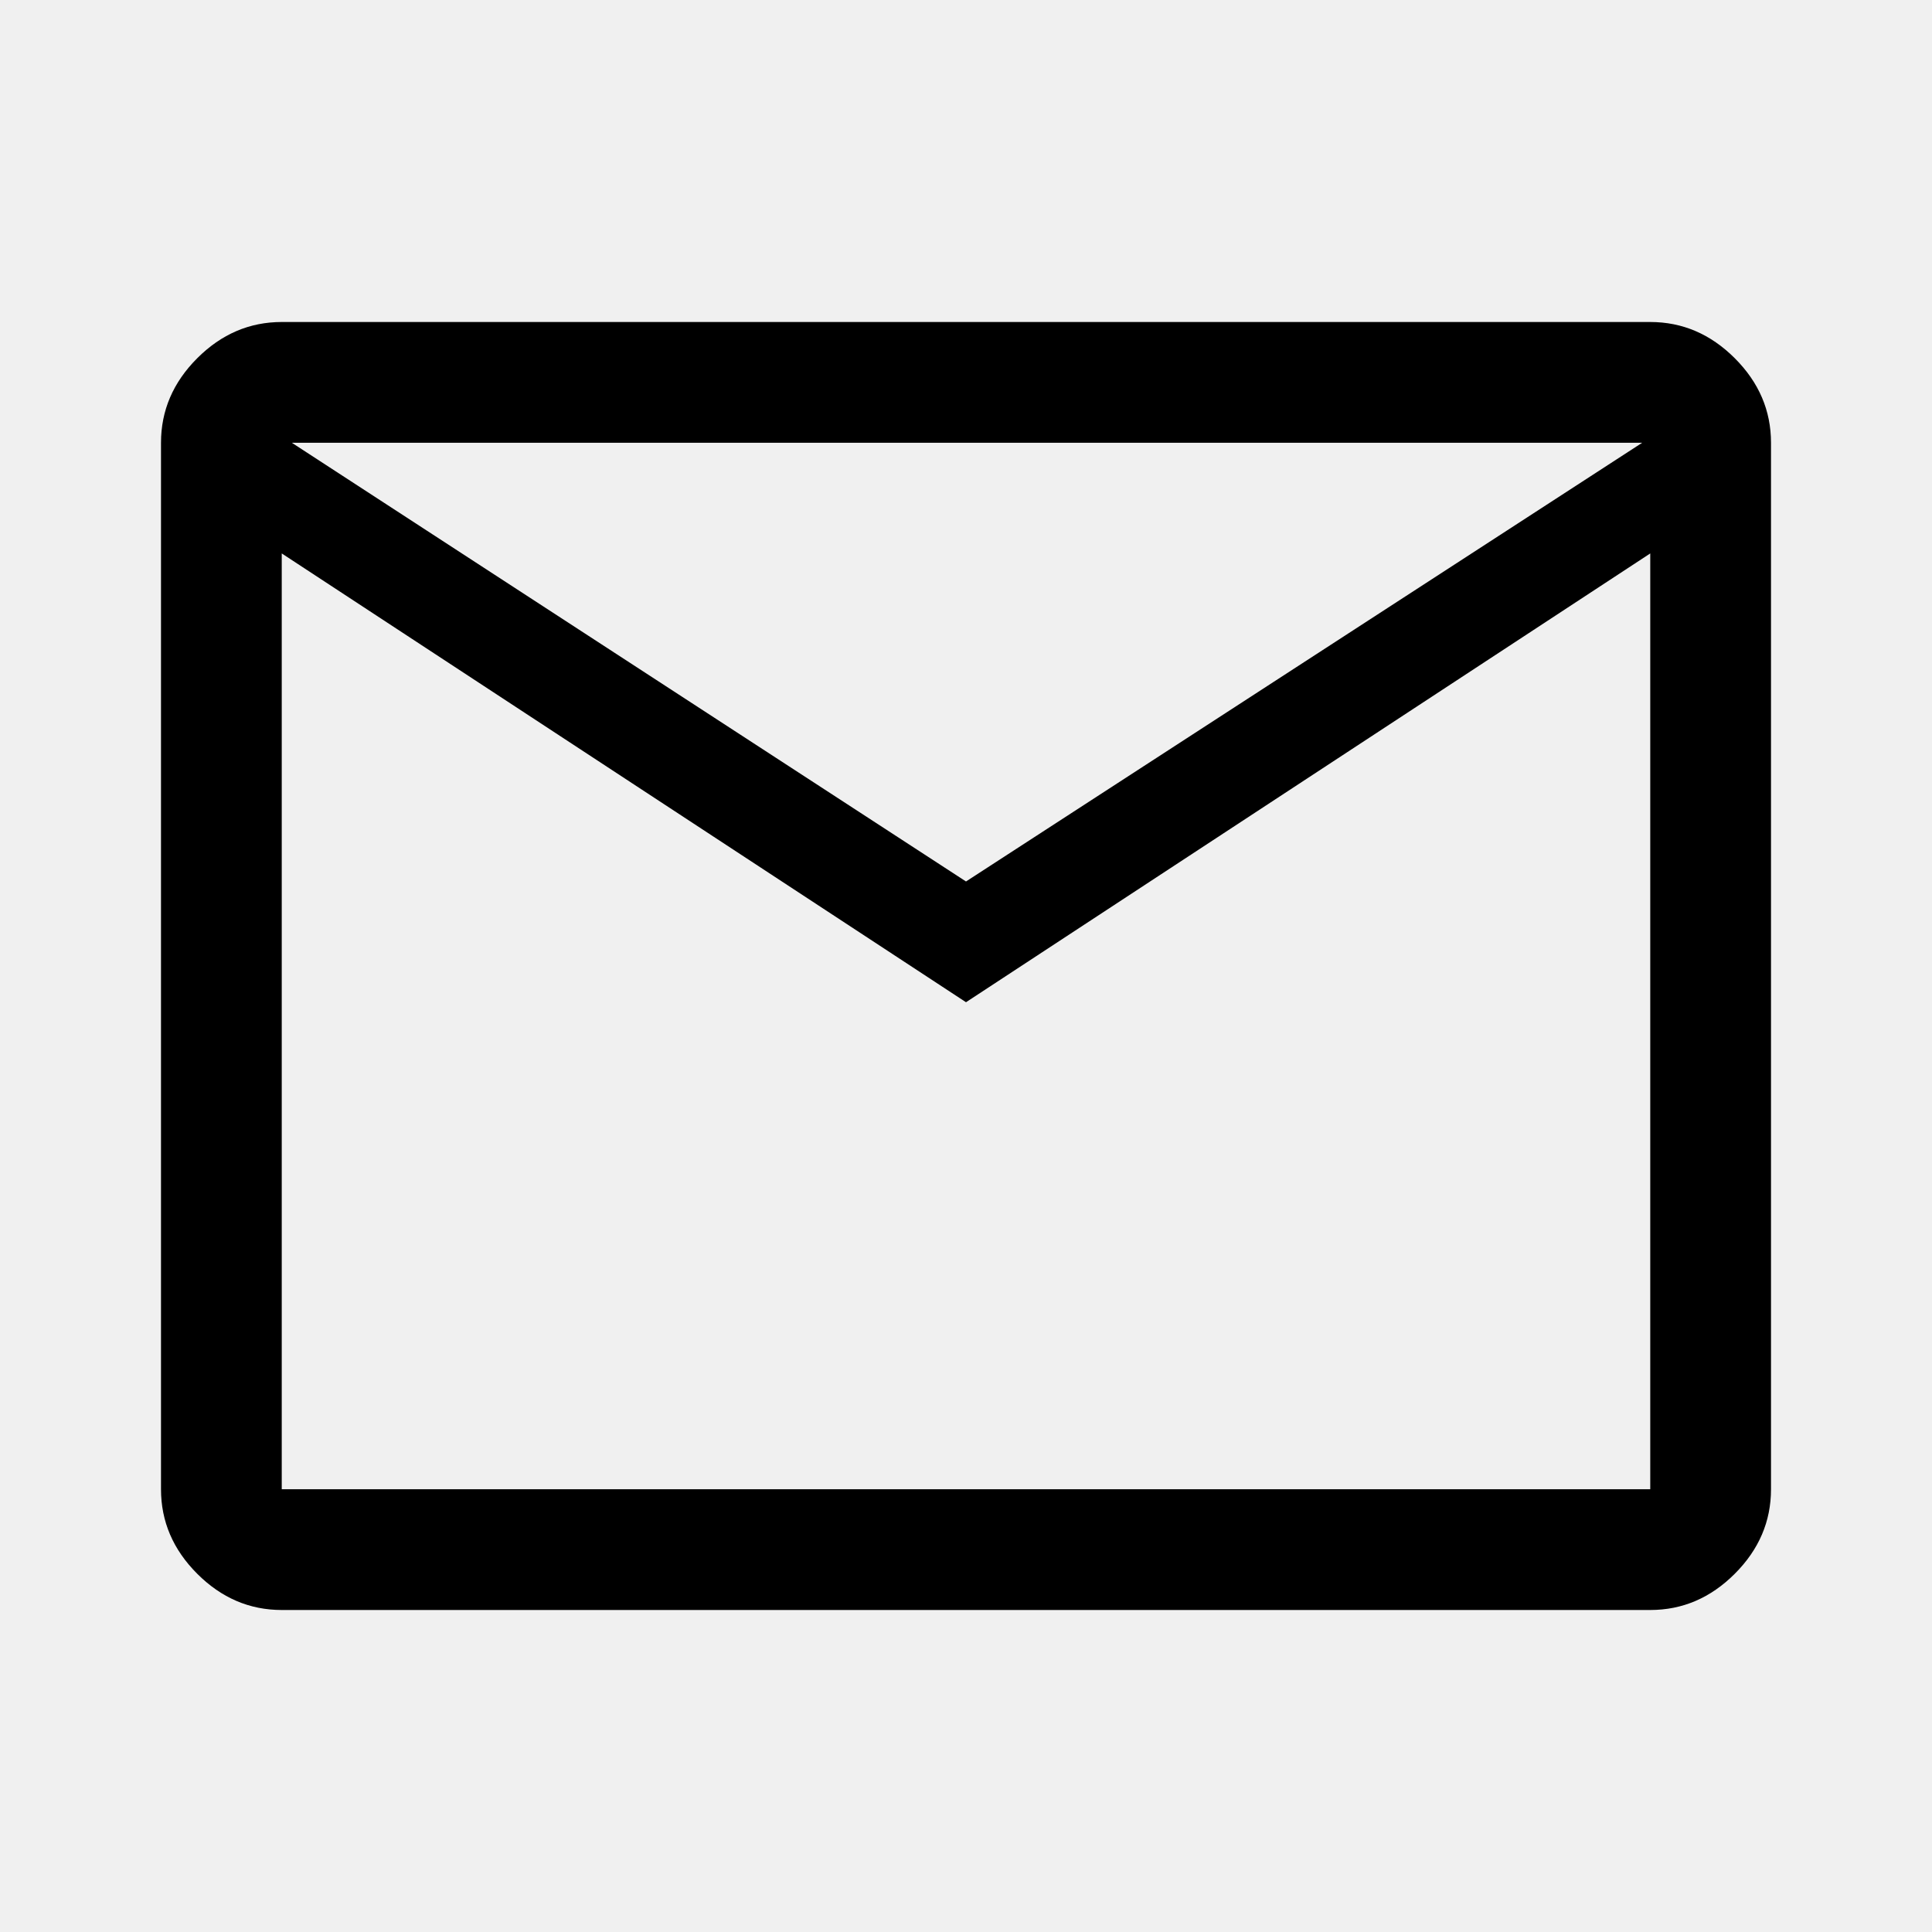
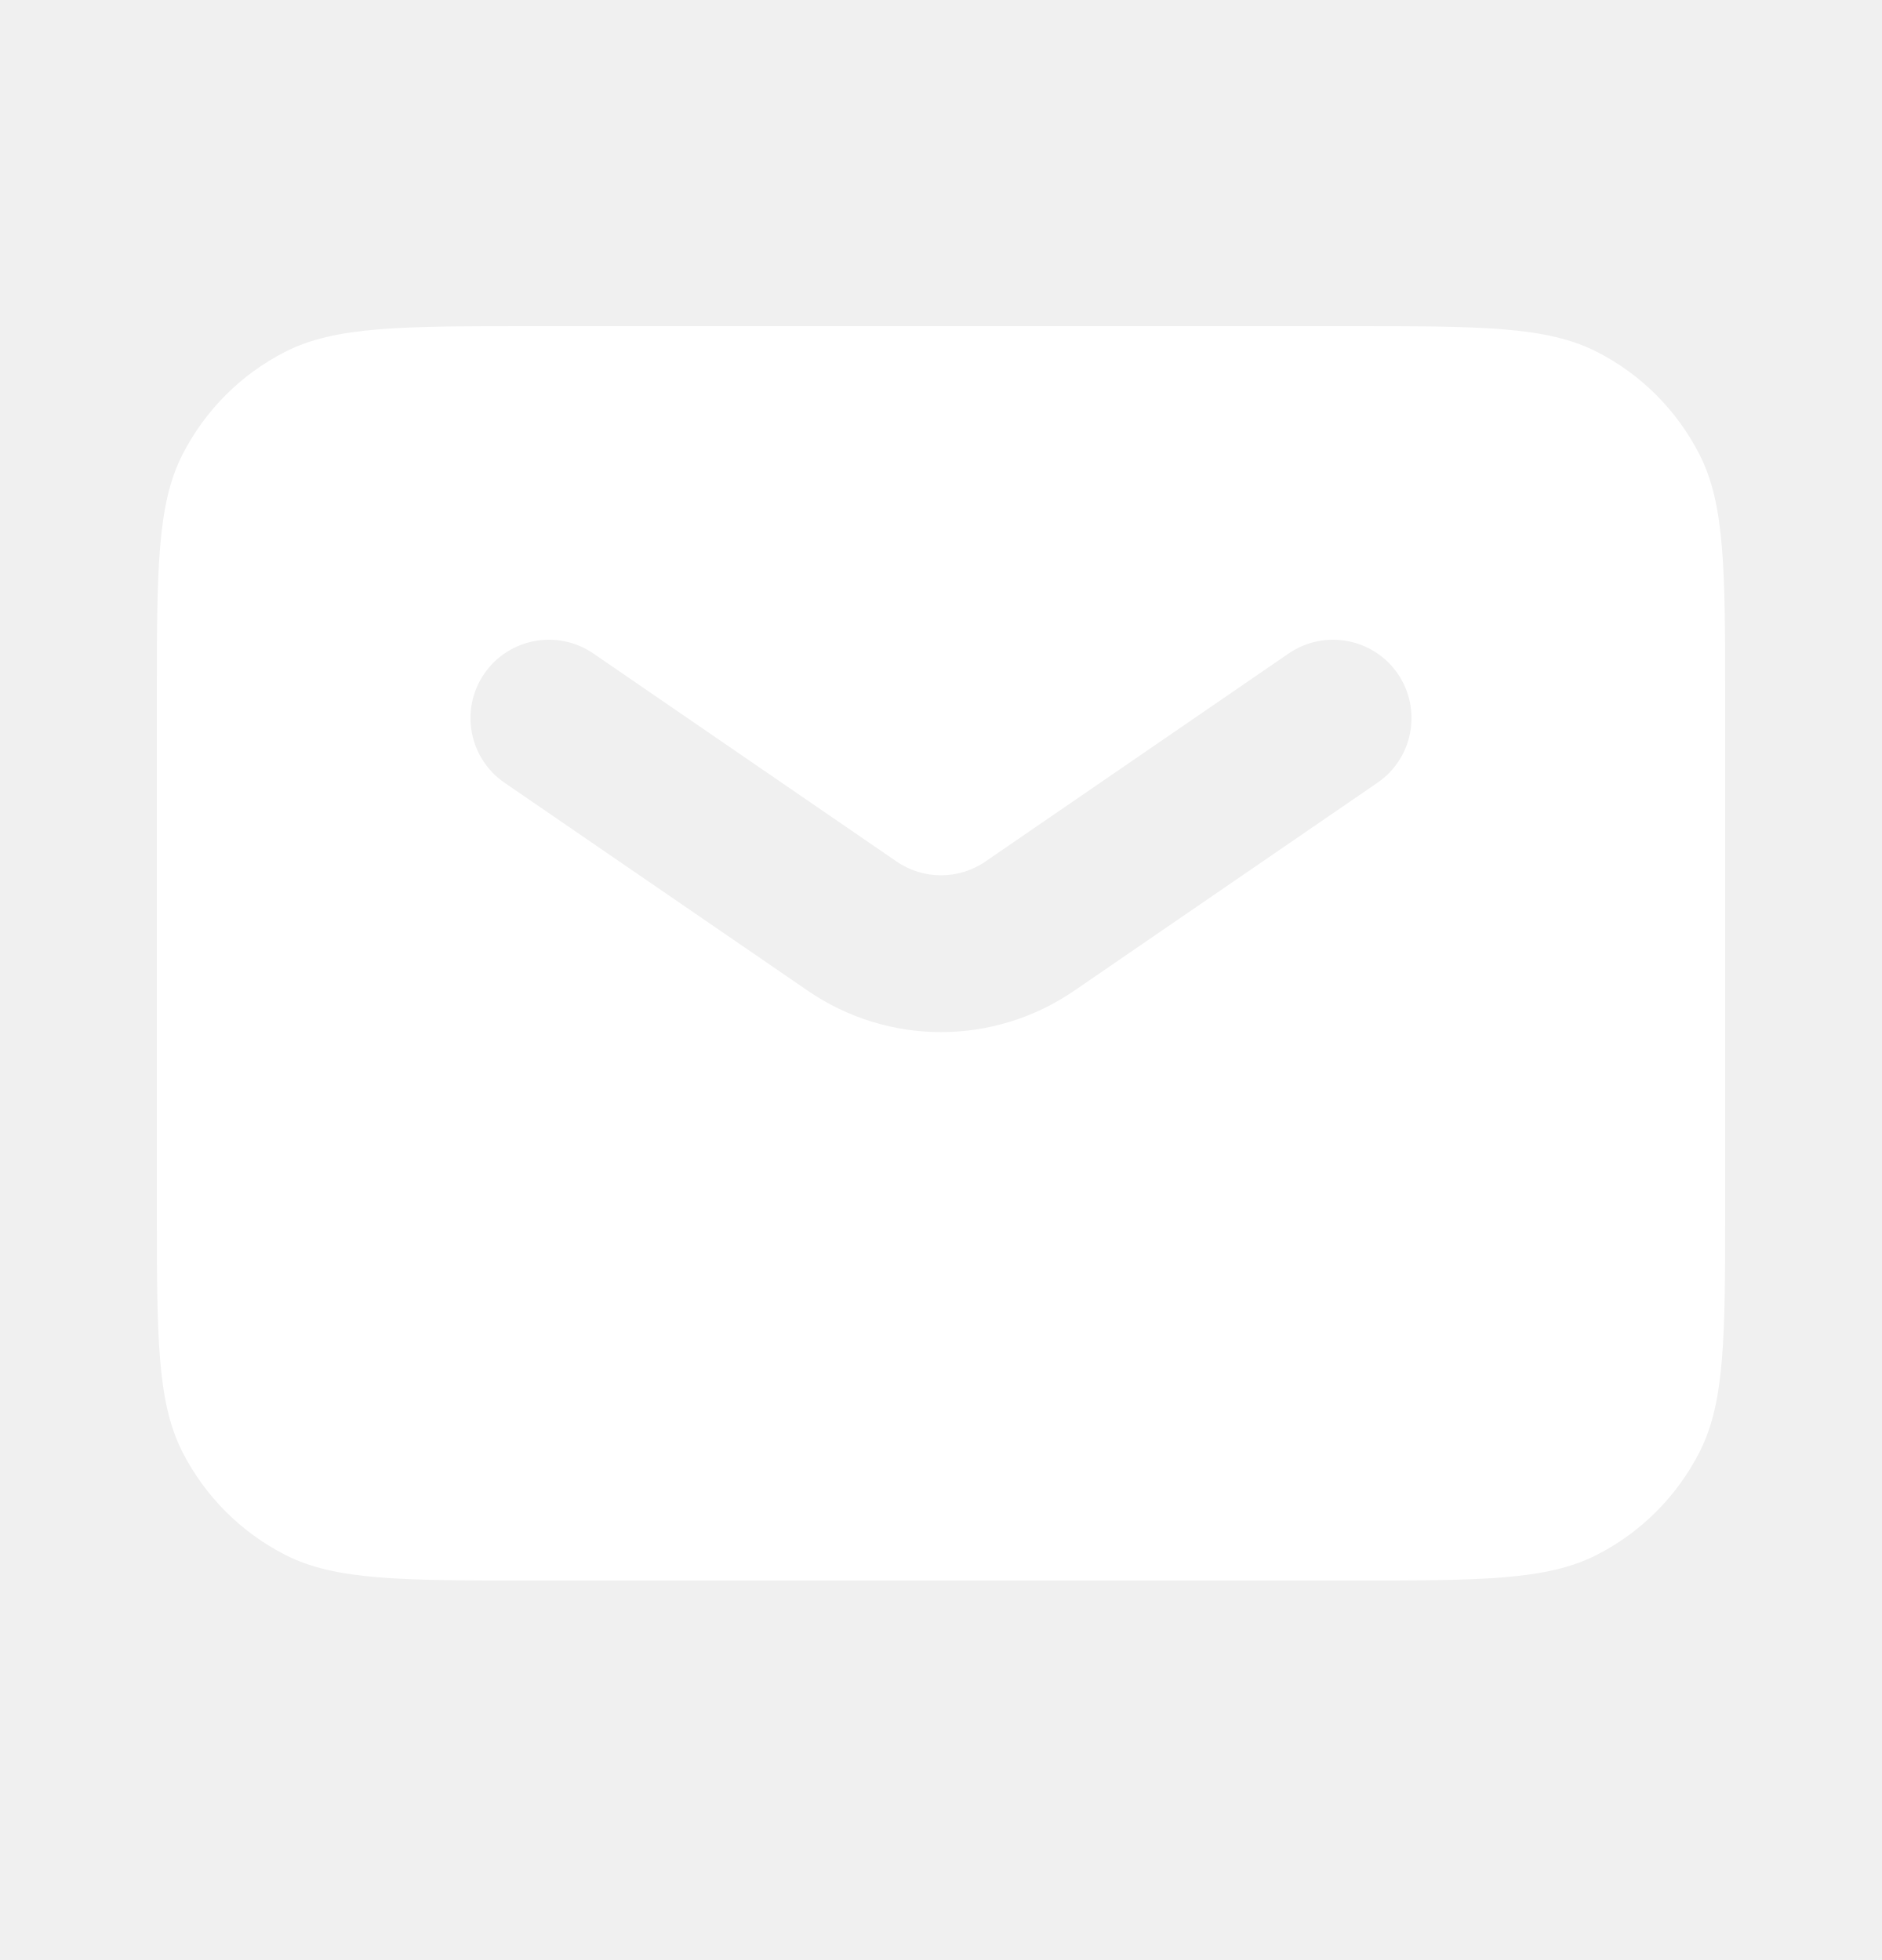
- <svg xmlns="http://www.w3.org/2000/svg" height="48" viewBox="0 96 960 960" width="48">
-   <path d="M140 896q-24 0-42-18t-18-42V316q0-24 18-42t42-18h680q24 0 42 18t18 42v520q0 24-18 42t-42 18H140Zm340-302L140 371v465h680V371L480 594Zm0-60 336-218H145l335 218ZM140 371v-55 520-465Z" />
+ <svg xmlns="http://www.w3.org/2000/svg" width="24" height="25" viewBox="0 0 24 25" fill="none">
+   <path fill-rule="evenodd" clip-rule="evenodd" d="M2.327 5.798C2 6.439 2 7.28 2 8.96V15.36C2 17.04 2 17.88 2.327 18.521C2.615 19.086 3.074 19.545 3.638 19.833C4.28 20.16 5.12 20.16 6.8 20.16H17.2C18.88 20.16 19.72 20.16 20.362 19.833C20.927 19.545 21.385 19.086 21.673 18.521C22 17.88 22 17.04 22 15.36V8.96C22 7.28 22 6.439 21.673 5.798C21.385 5.233 20.927 4.774 20.362 4.487C19.72 4.16 18.88 4.16 17.2 4.16H6.8C5.12 4.16 4.28 4.16 3.638 4.487C3.074 4.774 2.615 5.233 2.327 5.798ZM7.566 8.335C7.11 8.023 6.488 8.139 6.175 8.594C5.863 9.049 5.979 9.672 6.434 9.984L10.303 12.638C11.326 13.34 12.674 13.34 13.697 12.638L17.566 9.984C18.021 9.672 18.137 9.049 17.825 8.594C17.512 8.139 16.89 8.023 16.434 8.335L12.566 10.989C12.225 11.223 11.775 11.223 11.434 10.989L7.566 8.335Z" fill="white" />
</svg>
